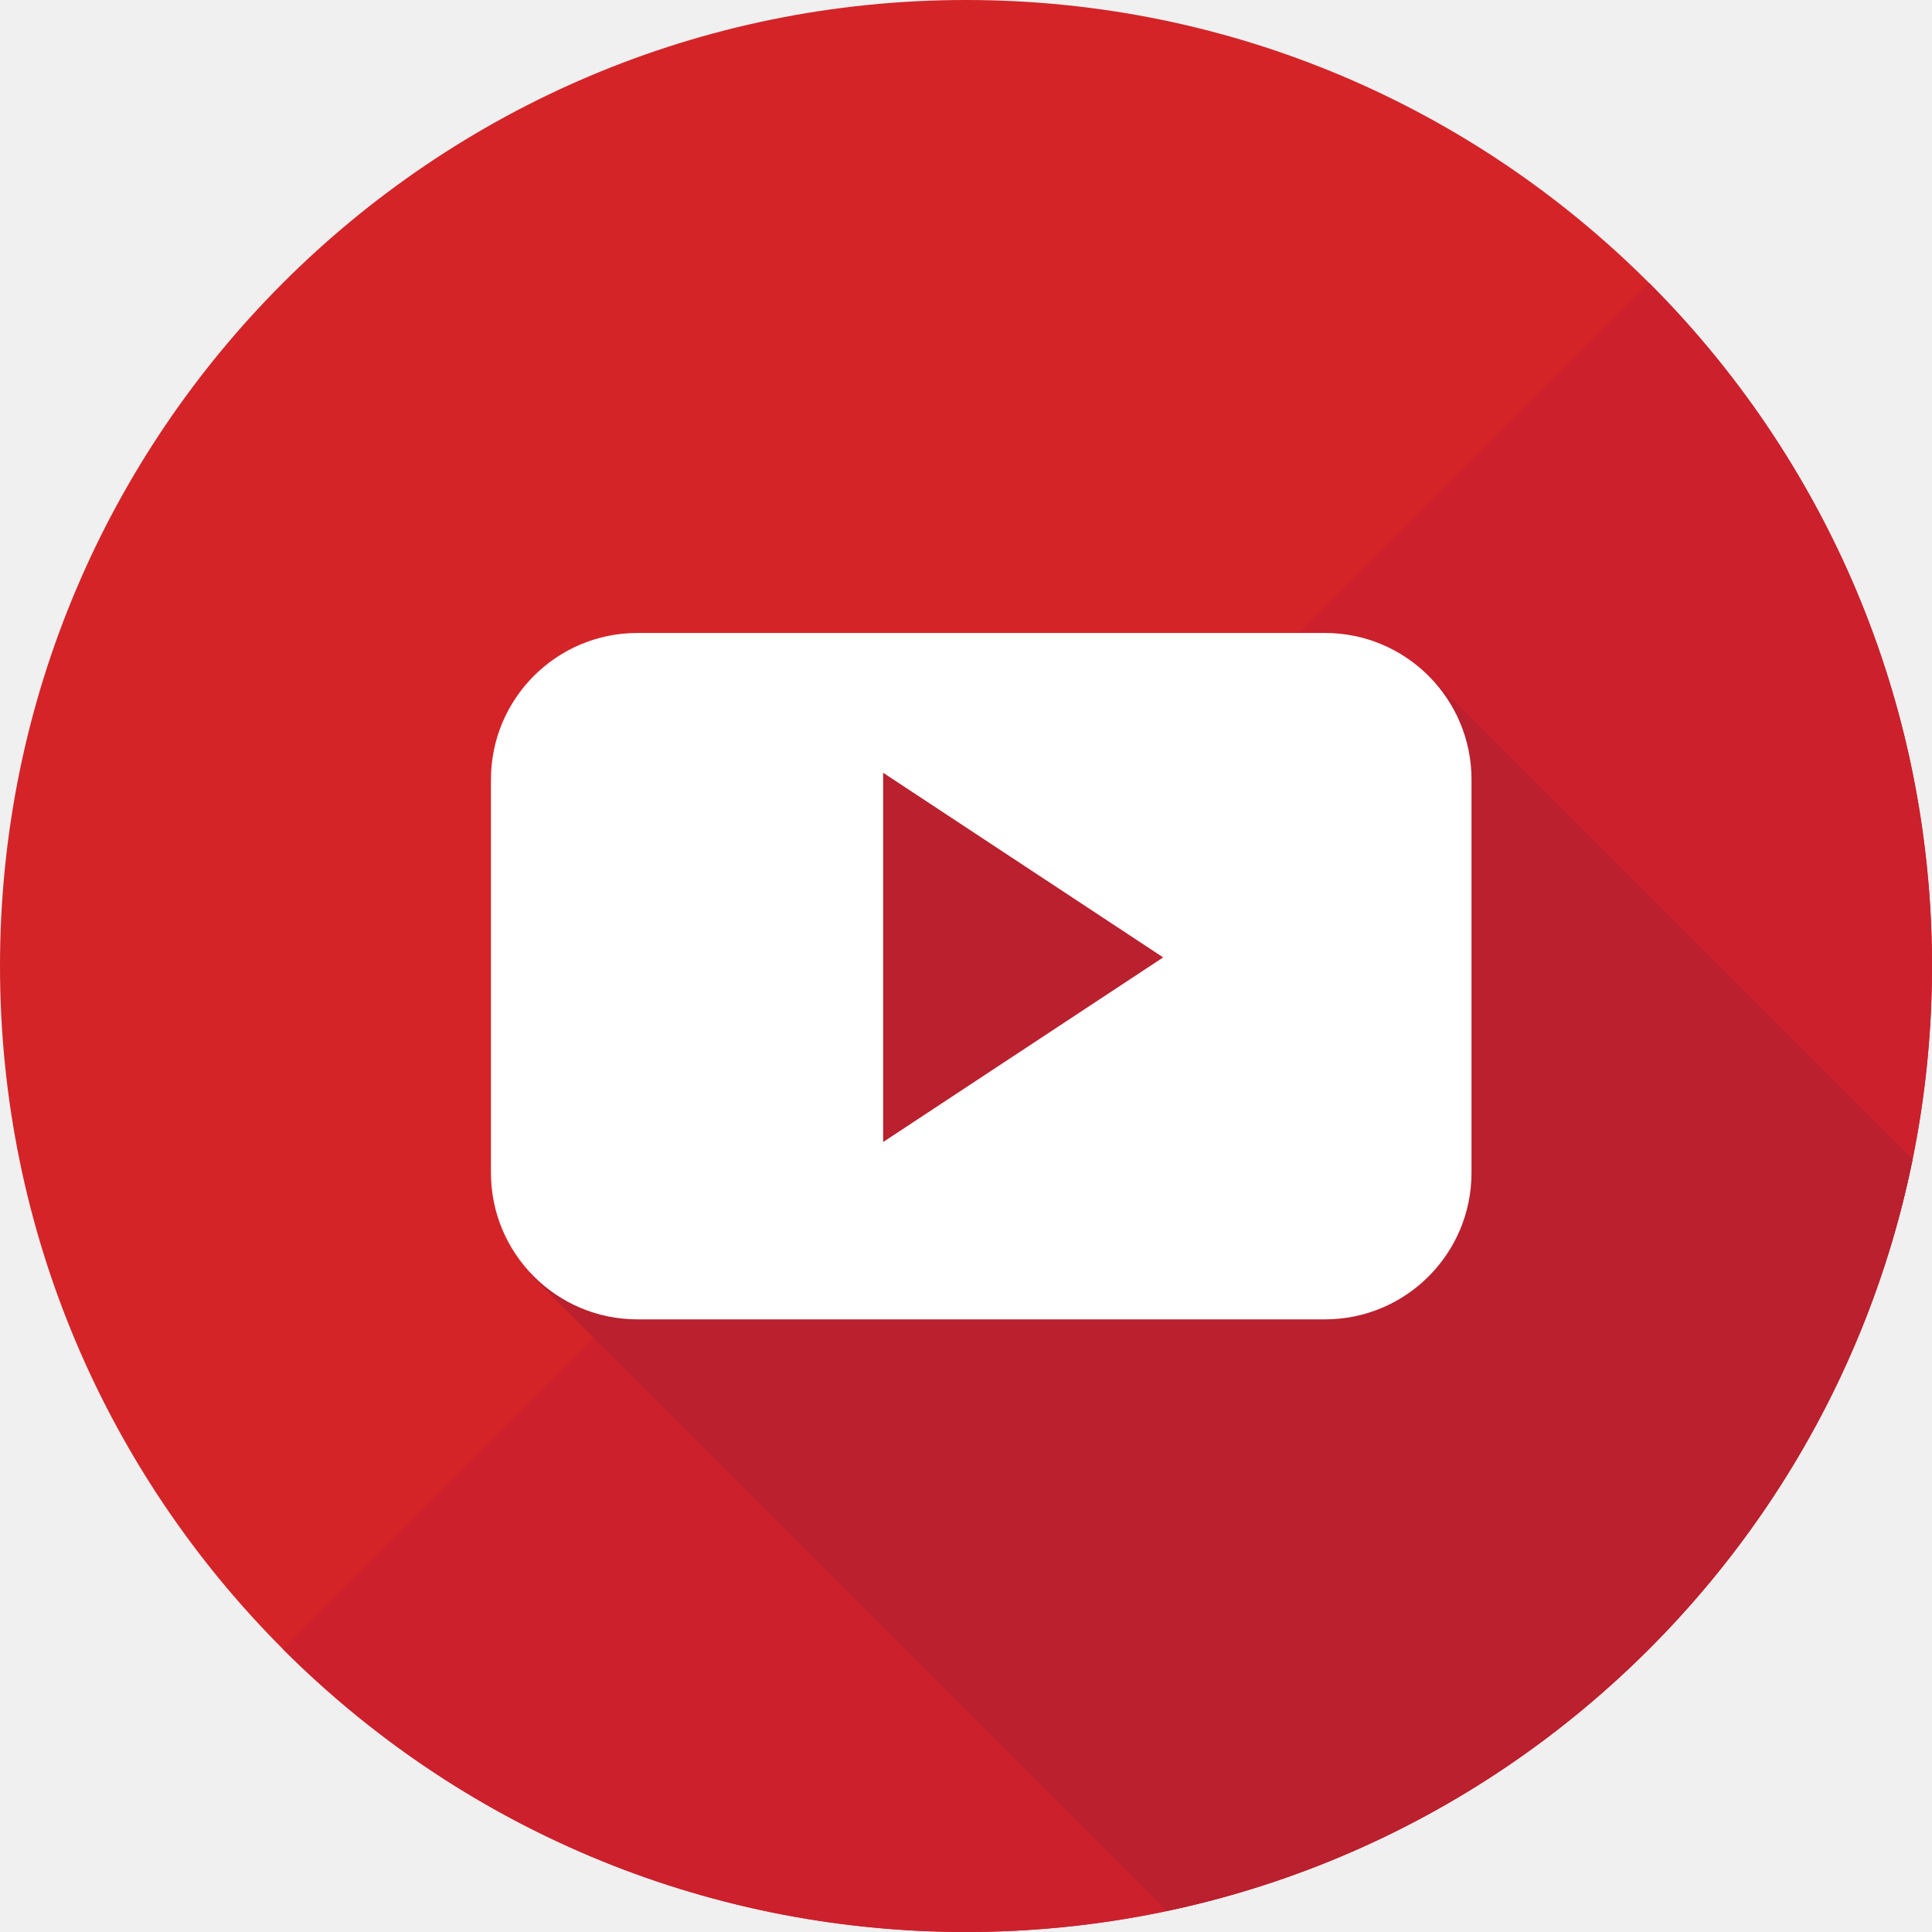
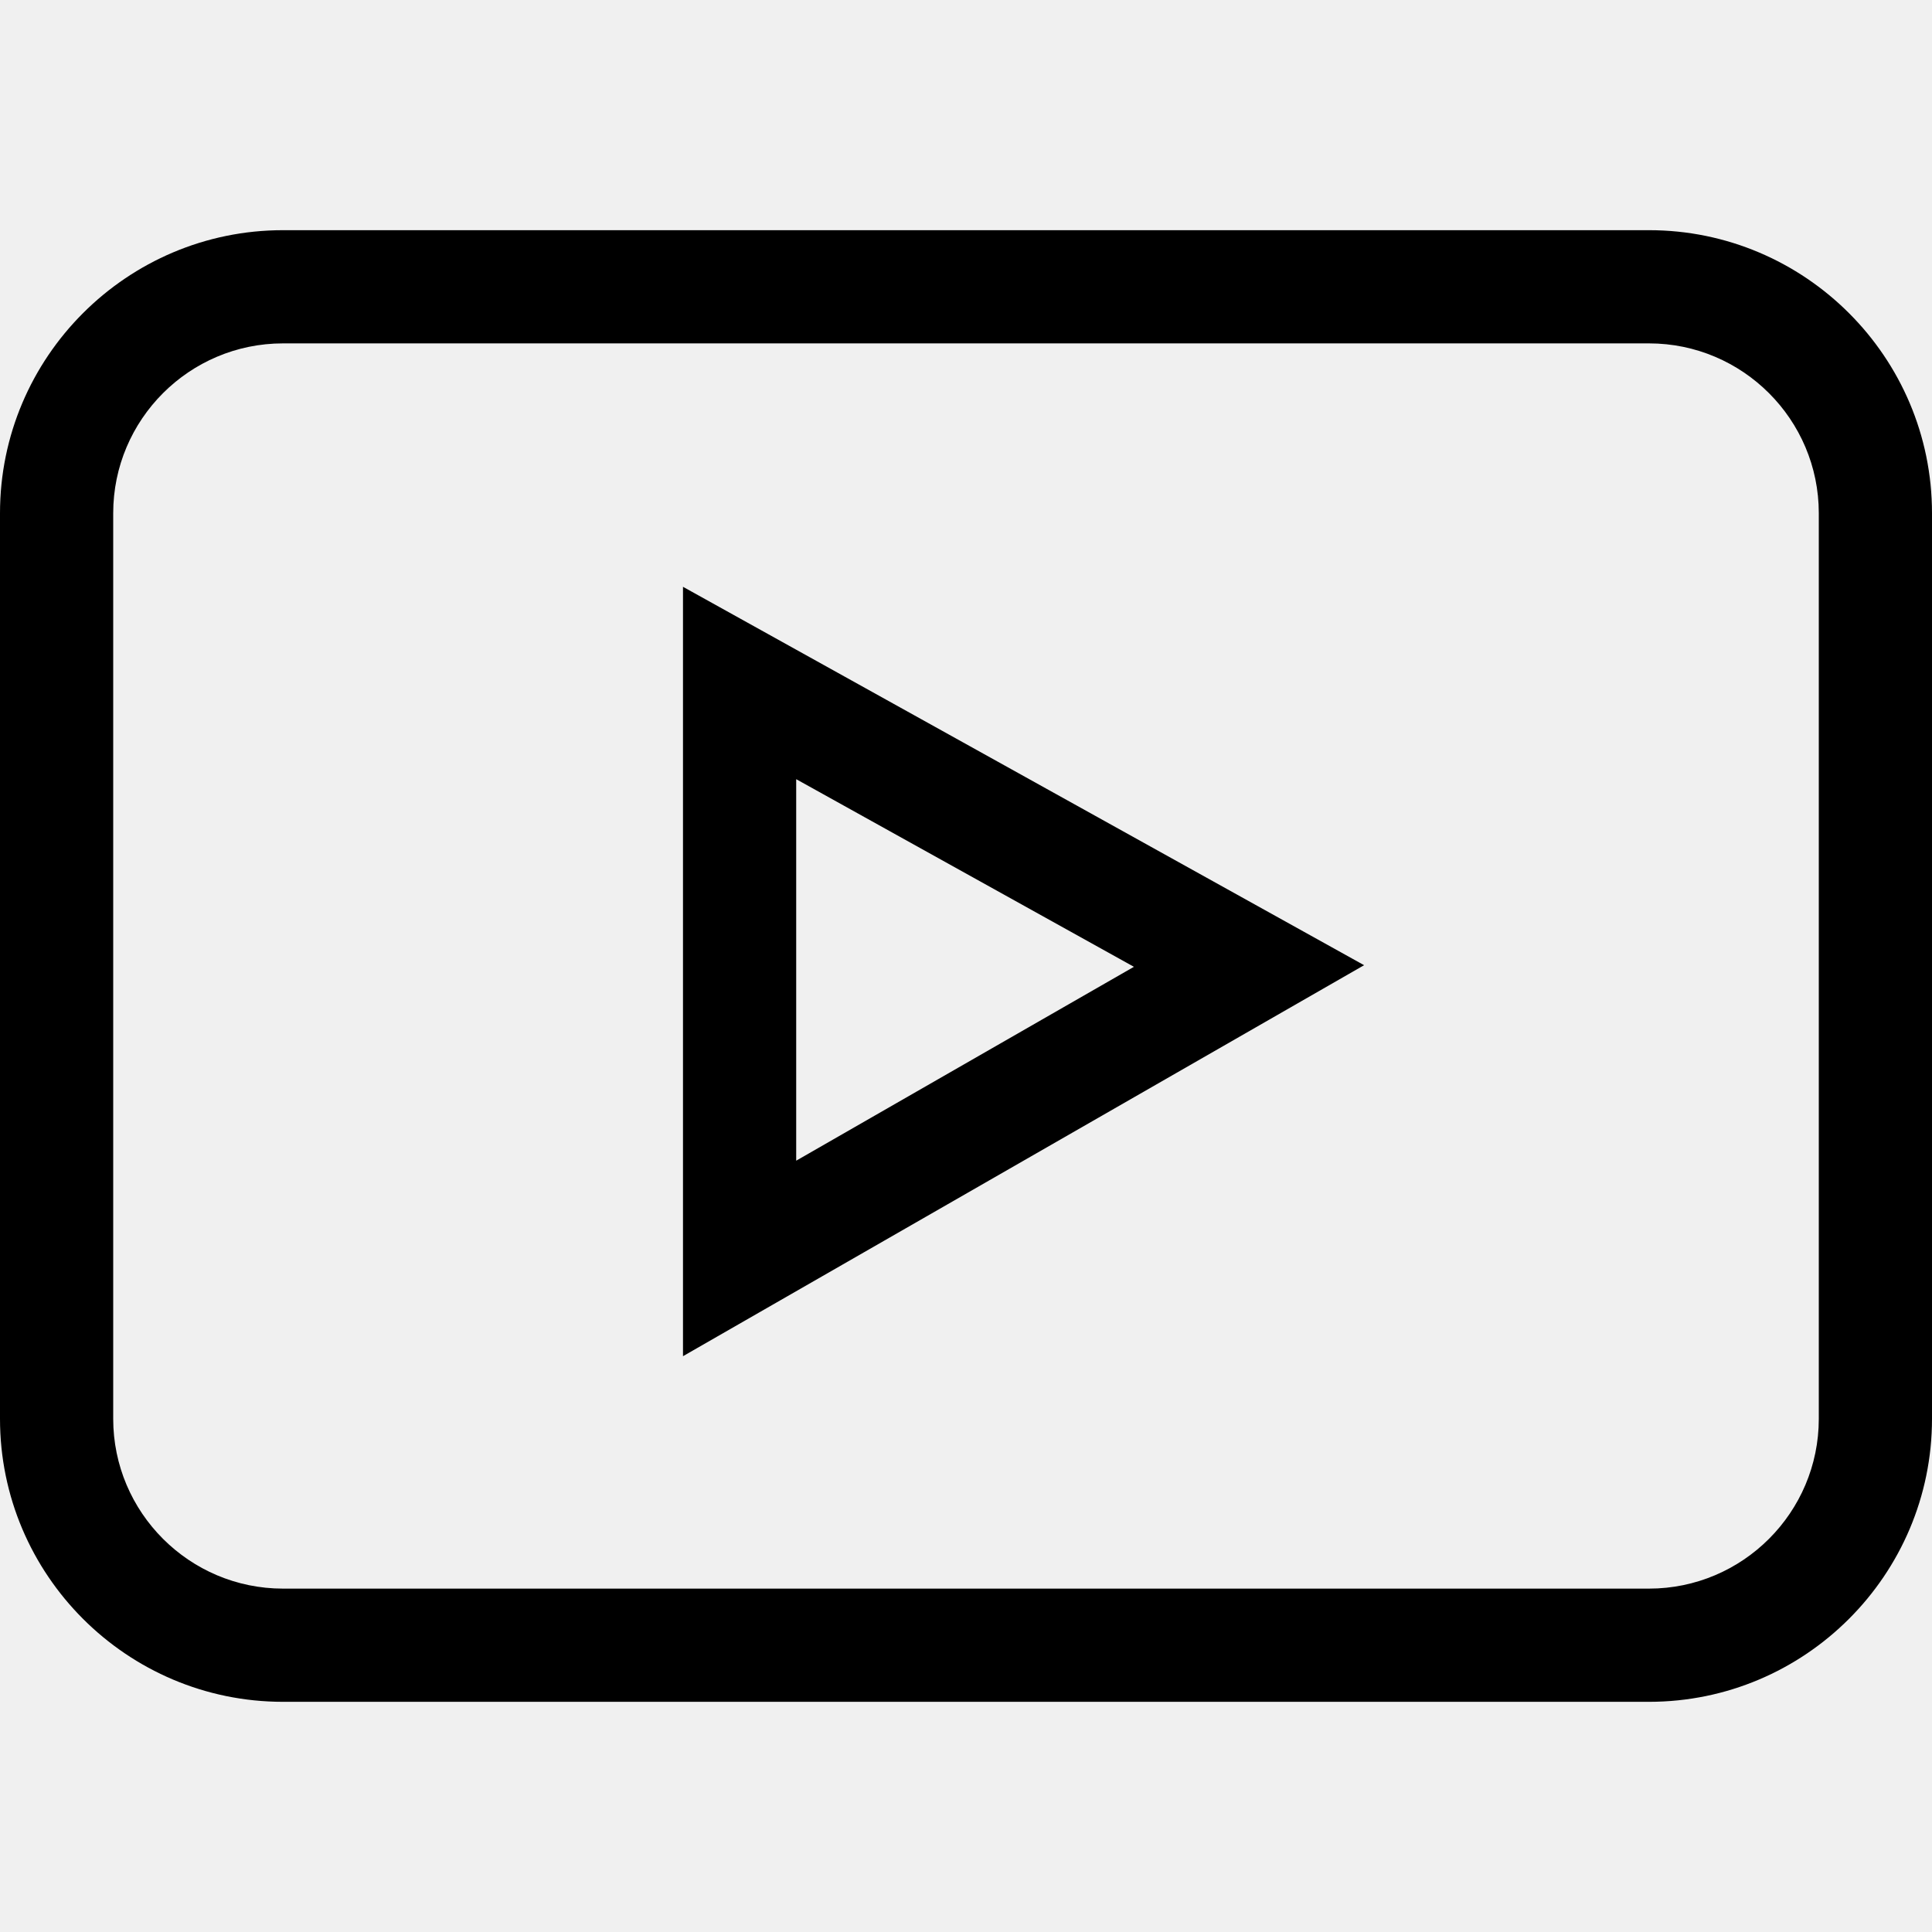
- <svg xmlns="http://www.w3.org/2000/svg" version="1.1" id="Layer_1" x="0px" y="0px" viewBox="0 0 473.931 473.931" style="enable-background:new 0 0 473.931 473.931;" xml:space="preserve">
-   <circle style="fill:#D42428;" cx="236.966" cy="236.966" r="236.966" />
-   <path style="fill:#CC202D;" d="M404.518,69.38c92.541,92.549,92.549,242.593,0,335.142c-92.541,92.541-242.593,92.545-335.142,0  L404.518,69.38z" />
-   <path style="fill:#BA202E;" d="M469.168,284.426L351.886,167.148l-138.322,15.749l-83.669,129.532l156.342,156.338  C378.157,449.322,450.422,376.612,469.168,284.426z" />
-   <path style="fill:#FFFFFF;" d="M360.971,191.238c0-19.865-16.093-35.966-35.947-35.966H156.372c-19.85,0-35.94,16.105-35.94,35.966  v96.444c0,19.865,16.093,35.966,35.94,35.966h168.649c19.858,0,35.947-16.105,35.947-35.966v-96.444H360.971z M216.64,280.146  v-90.584l68.695,45.294L216.64,280.146z" />
-   <g>
- </g>
-   <g>
- </g>
-   <g>
- </g>
-   <g>
- </g>
-   <g>
- </g>
-   <g>
- </g>
-   <g>
- </g>
-   <g>
- </g>
-   <g>
- </g>
-   <g>
- </g>
-   <g>
- </g>
-   <g>
- </g>
-   <g>
- </g>
-   <g>
- </g>
-   <g>
- </g>
+ <svg xmlns="http://www.w3.org/2000/svg" viewBox="0 -61 512 512">
+   <path d="m75 390h362c41.355 0 75-33.645 75-75v-240c0-41.355-33.645-75-75-75h-362c-41.355 0-75 33.645-75 75v240c0 41.355 33.645 75 75 75zm-45-315c0-24.812 20.188-45 45-45h362c24.812 0 45 20.188 45 45v240c0 24.812-20.188 45-45 45h-362c-24.812 0-45-20.188-45-45zm0 0" />
+   <path d="m181 94.508v203.898l180.5-103.621zm30 50.984 89.5 49.723-89.5 51.379zm0 0" />
</svg>
